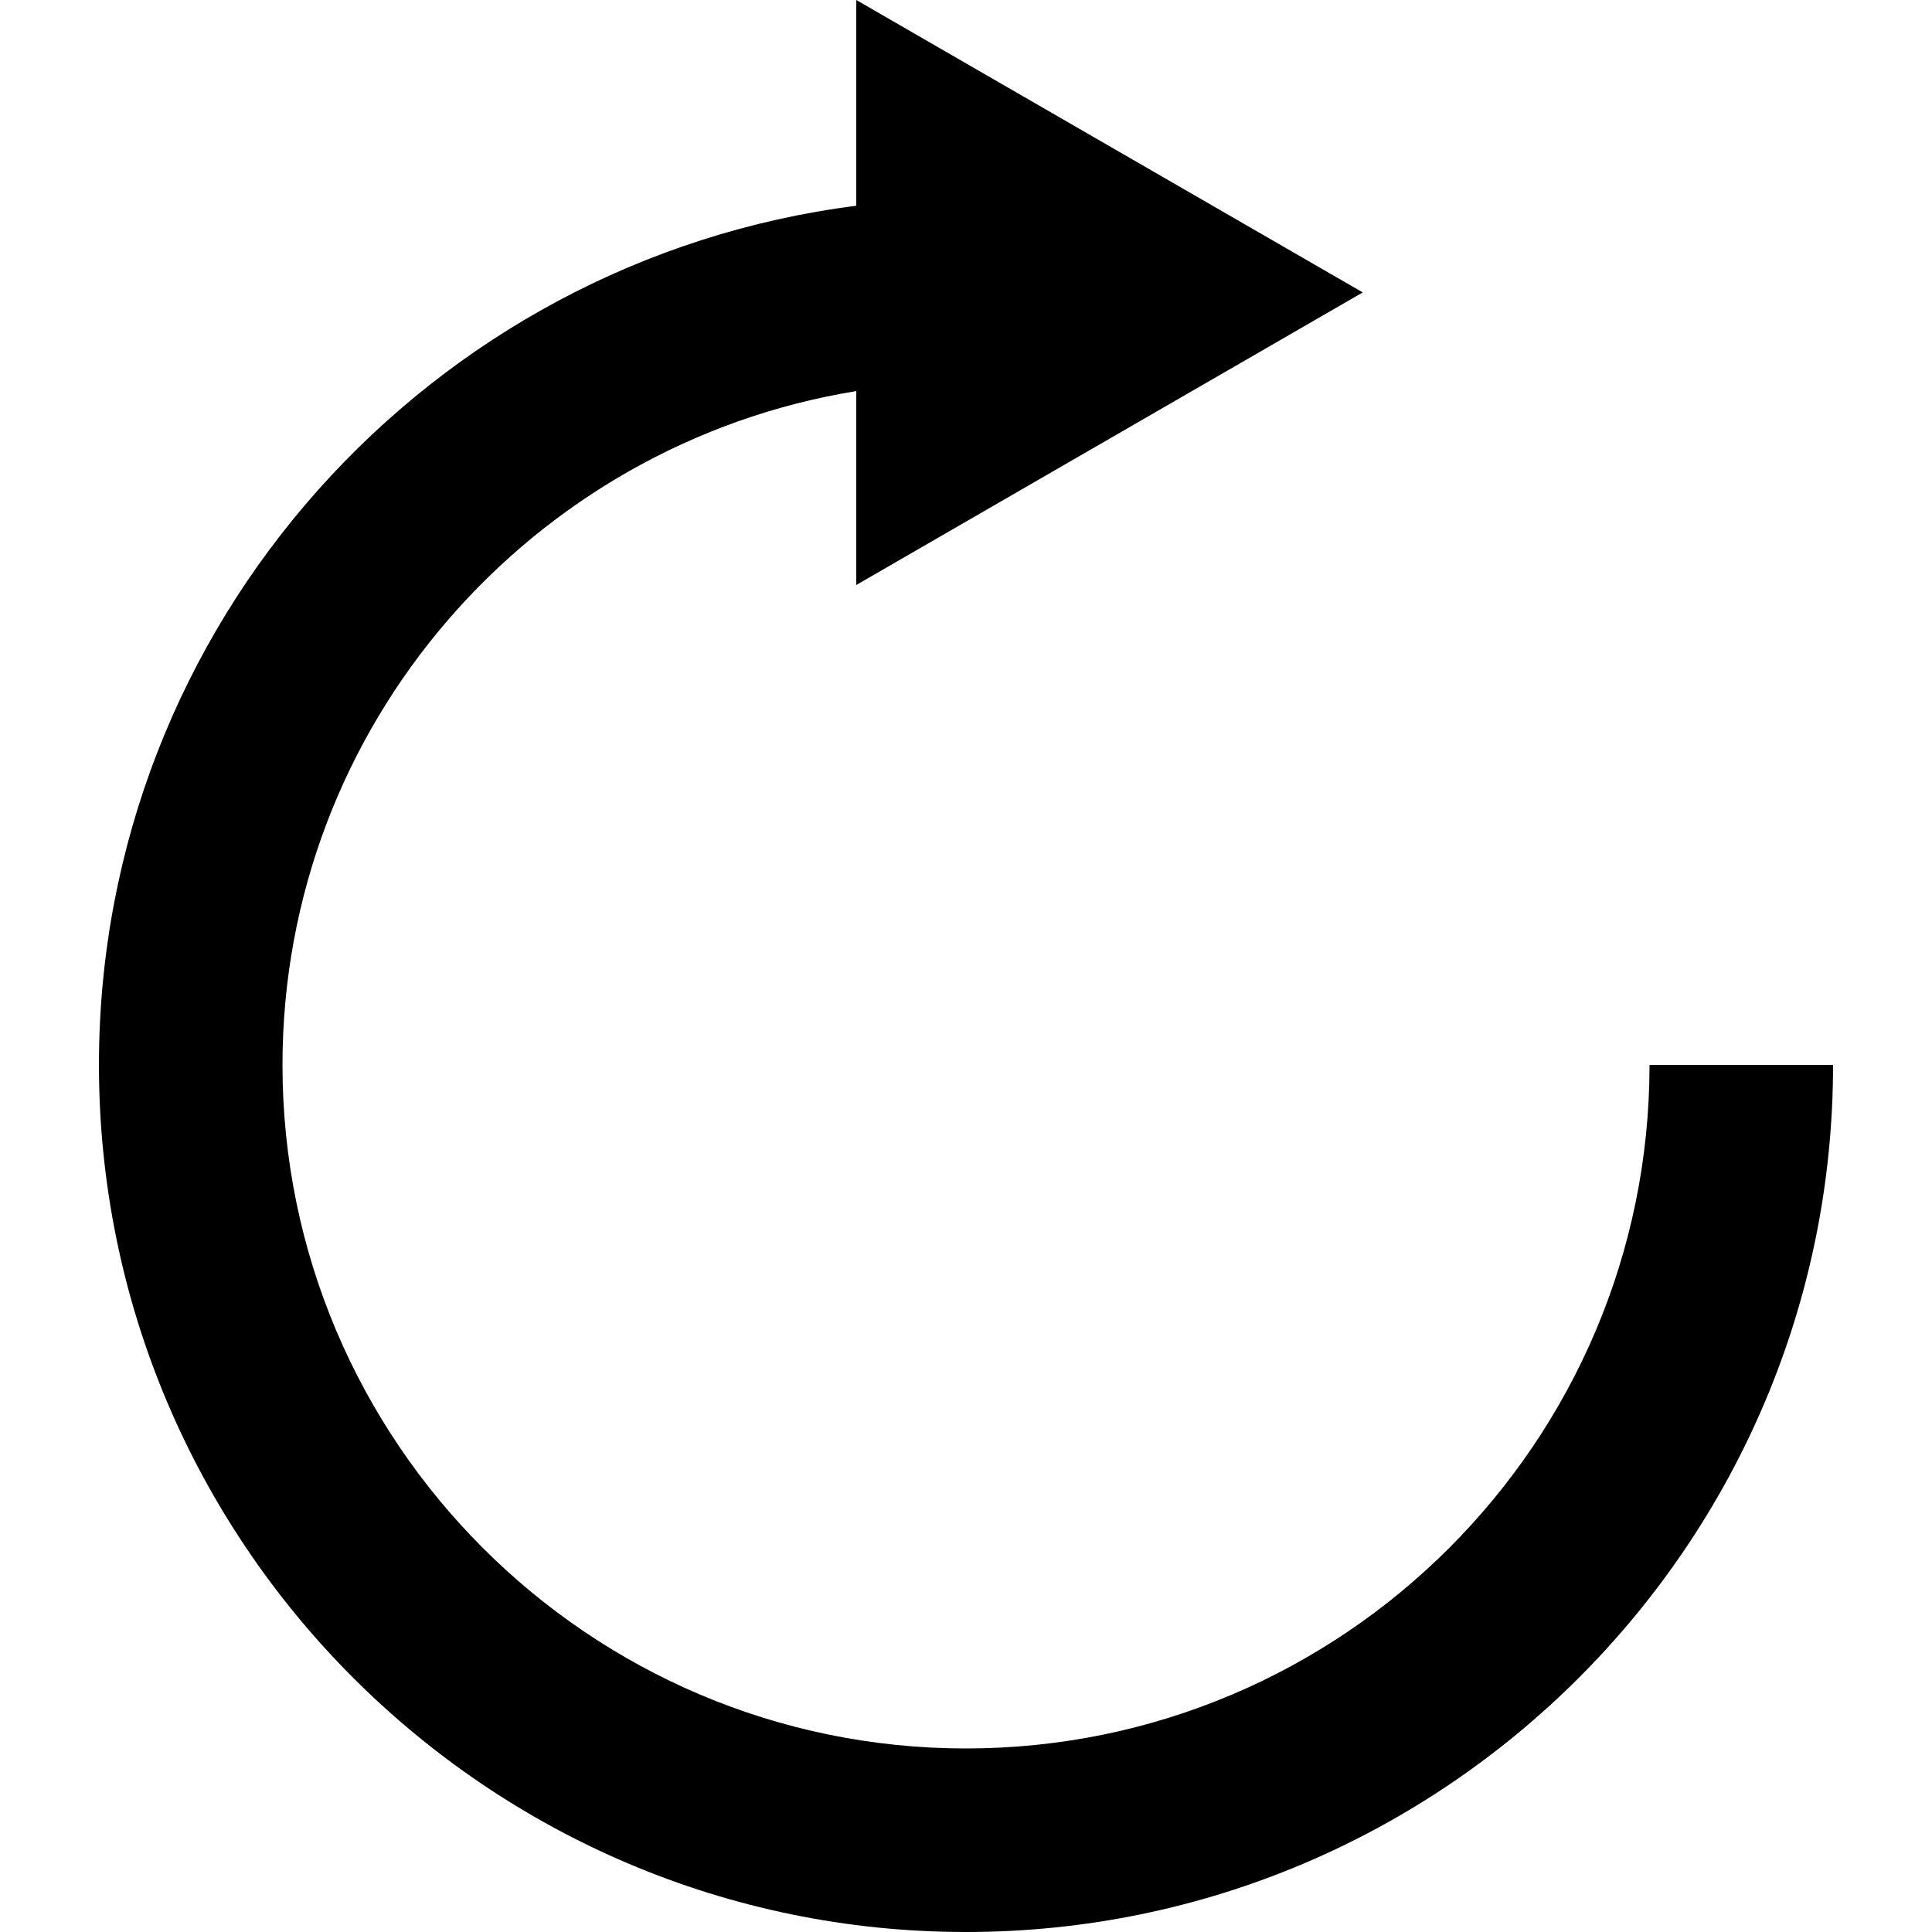
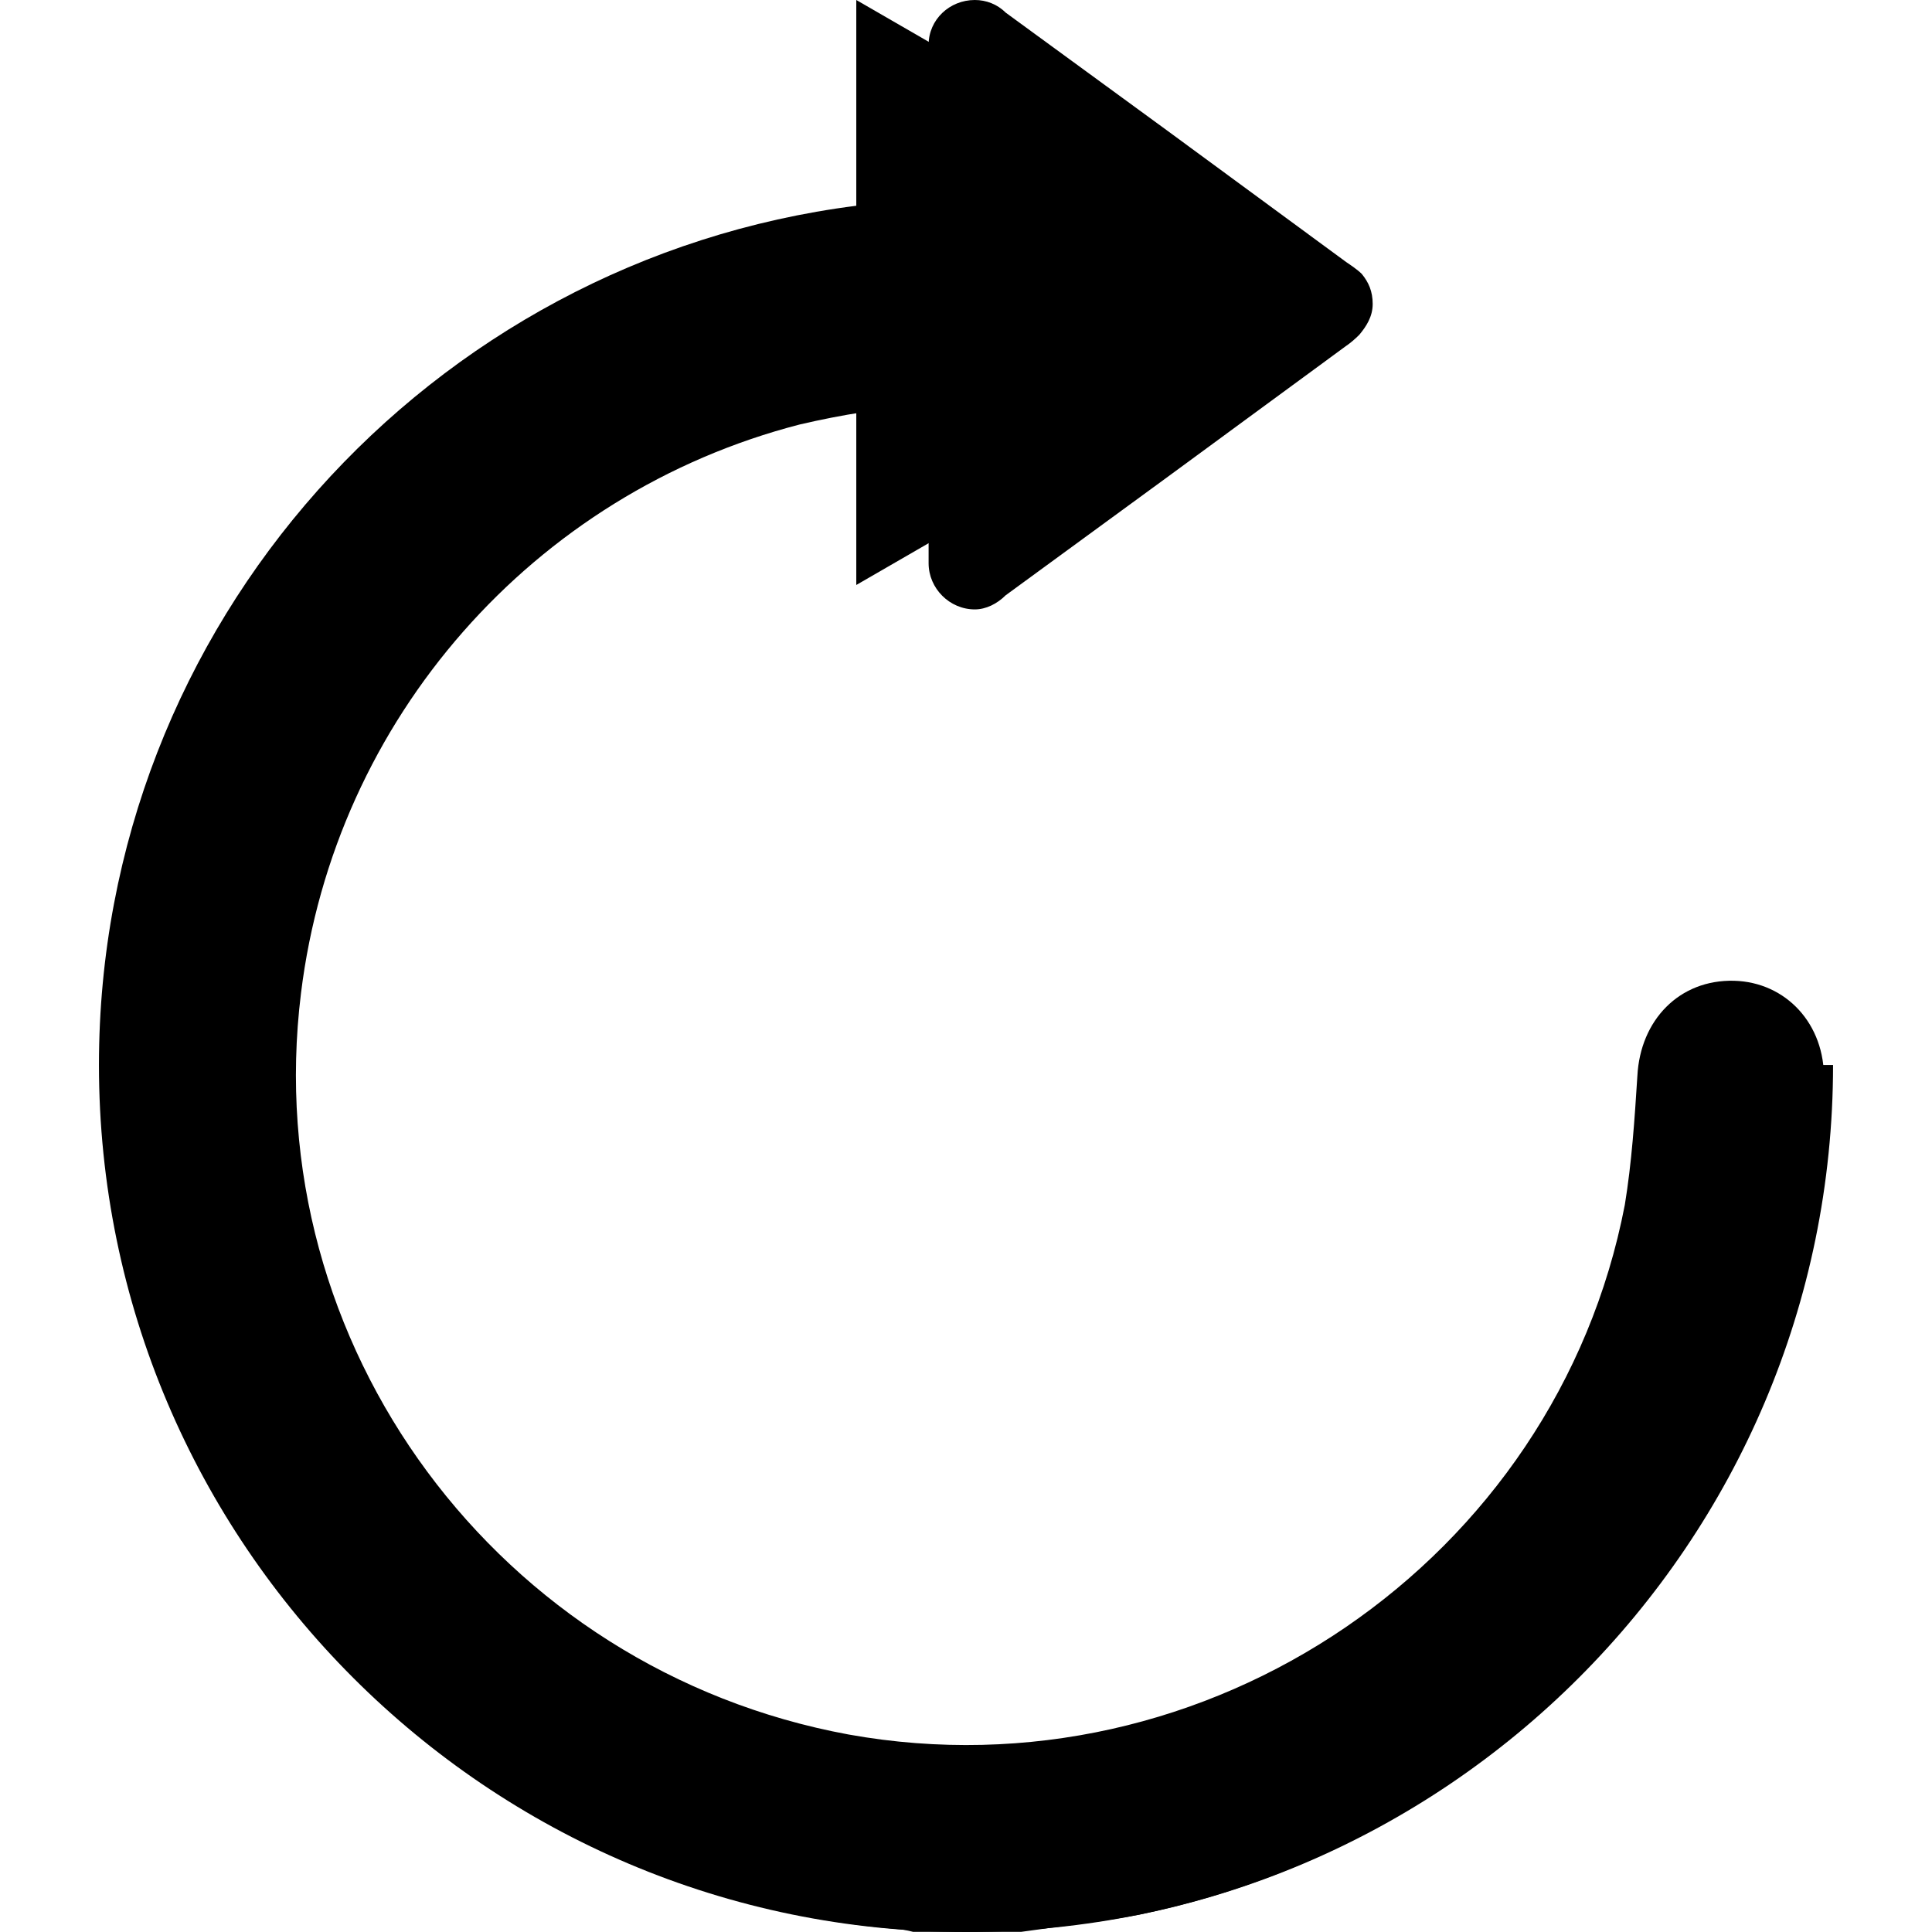
<svg xmlns="http://www.w3.org/2000/svg" version="1.1" id="refresh" x="0px" y="0px" viewBox="0 0 14 14" style="enable-background:new 0 0 14 14;" xml:space="preserve">
-   <style type="text/css">
- 	.st0{display:none;}
- </style>
-   <path class="st0" d="M12.566,7.107c-0.396-0.01-0.68,0.284-0.701,0.69  c-0.02,0.315-0.041,0.629-0.091,0.934c-0.497,2.579-3.025,4.305-5.624,3.838  C3.612,12.102,1.866,9.746,2.181,7.198c0.244-1.99,1.685-3.624,3.614-4.122  C6.099,3.005,6.414,2.954,6.729,2.934v1.147c0,0.183,0.152,0.335,0.335,0.335  c0.081,0,0.162-0.041,0.223-0.102l1.167-0.853l1.3-0.954  c0.03-0.02,0.066-0.051,0.096-0.081C9.901,2.365,9.947,2.294,9.947,2.203  c0-0.091-0.029-0.157-0.079-0.218c-0.03-0.03-0.083-0.066-0.113-0.086  L8.455,0.944L7.287,0.091C7.226,0.03,7.145,0,7.064,0  C6.881,0,6.729,0.142,6.729,0.325v1.249C6.556,1.584,6.384,1.604,6.211,1.624  c-2.355,0.355-4.03,1.634-4.954,3.827c-1.289,3.056,0.152,6.609,3.167,7.98  c0.66,0.305,1.35,0.487,2.081,0.548c0.03,0,0.071,0.01,0.112,0.02  c0.264,0,0.518,0,0.782,0c0.284-0.041,0.569-0.071,0.843-0.122  c2.883-0.589,4.954-3.117,4.975-6.051C13.226,7.421,12.942,7.117,12.566,7.107z" />
+   <path d="M12.566,7.107c-0.396-0.01-0.68,0.284-0.701,0.69  c-0.02,0.315-0.041,0.629-0.091,0.934c-0.497,2.579-3.025,4.305-5.624,3.838  C3.612,12.102,1.866,9.746,2.181,7.198c0.244-1.99,1.685-3.624,3.614-4.122  C6.099,3.005,6.414,2.954,6.729,2.934v1.147c0,0.183,0.152,0.335,0.335,0.335  c0.081,0,0.162-0.041,0.223-0.102l1.167-0.853l1.3-0.954  c0.03-0.02,0.066-0.051,0.096-0.081C9.901,2.365,9.947,2.294,9.947,2.203  c0-0.091-0.029-0.157-0.079-0.218c-0.03-0.03-0.083-0.066-0.113-0.086  L8.455,0.944L7.287,0.091C7.226,0.03,7.145,0,7.064,0  C6.881,0,6.729,0.142,6.729,0.325v1.249C6.556,1.584,6.384,1.604,6.211,1.624  c-2.355,0.355-4.03,1.634-4.954,3.827c-1.289,3.056,0.152,6.609,3.167,7.98  c0.66,0.305,1.35,0.487,2.081,0.548c0.03,0,0.071,0.01,0.112,0.02  c0.264,0,0.518,0,0.782,0c0.284-0.041,0.569-0.071,0.843-0.122  c2.883-0.589,4.954-3.117,4.975-6.051C13.226,7.421,12.942,7.117,12.566,7.107z" />
  <path d="M11.953,7.717c0,2.732-2.222,4.953-4.953,4.953s-4.953-2.222-4.953-4.953  c0-2.46,1.804-4.501,4.158-4.883v1.405L9.875,2.119L6.205,0v1.491  c-3.09,0.393-5.488,3.032-5.488,6.226C0.717,11.182,3.535,14,7,14  s6.283-2.818,6.283-6.283H11.953z" />
</svg>
